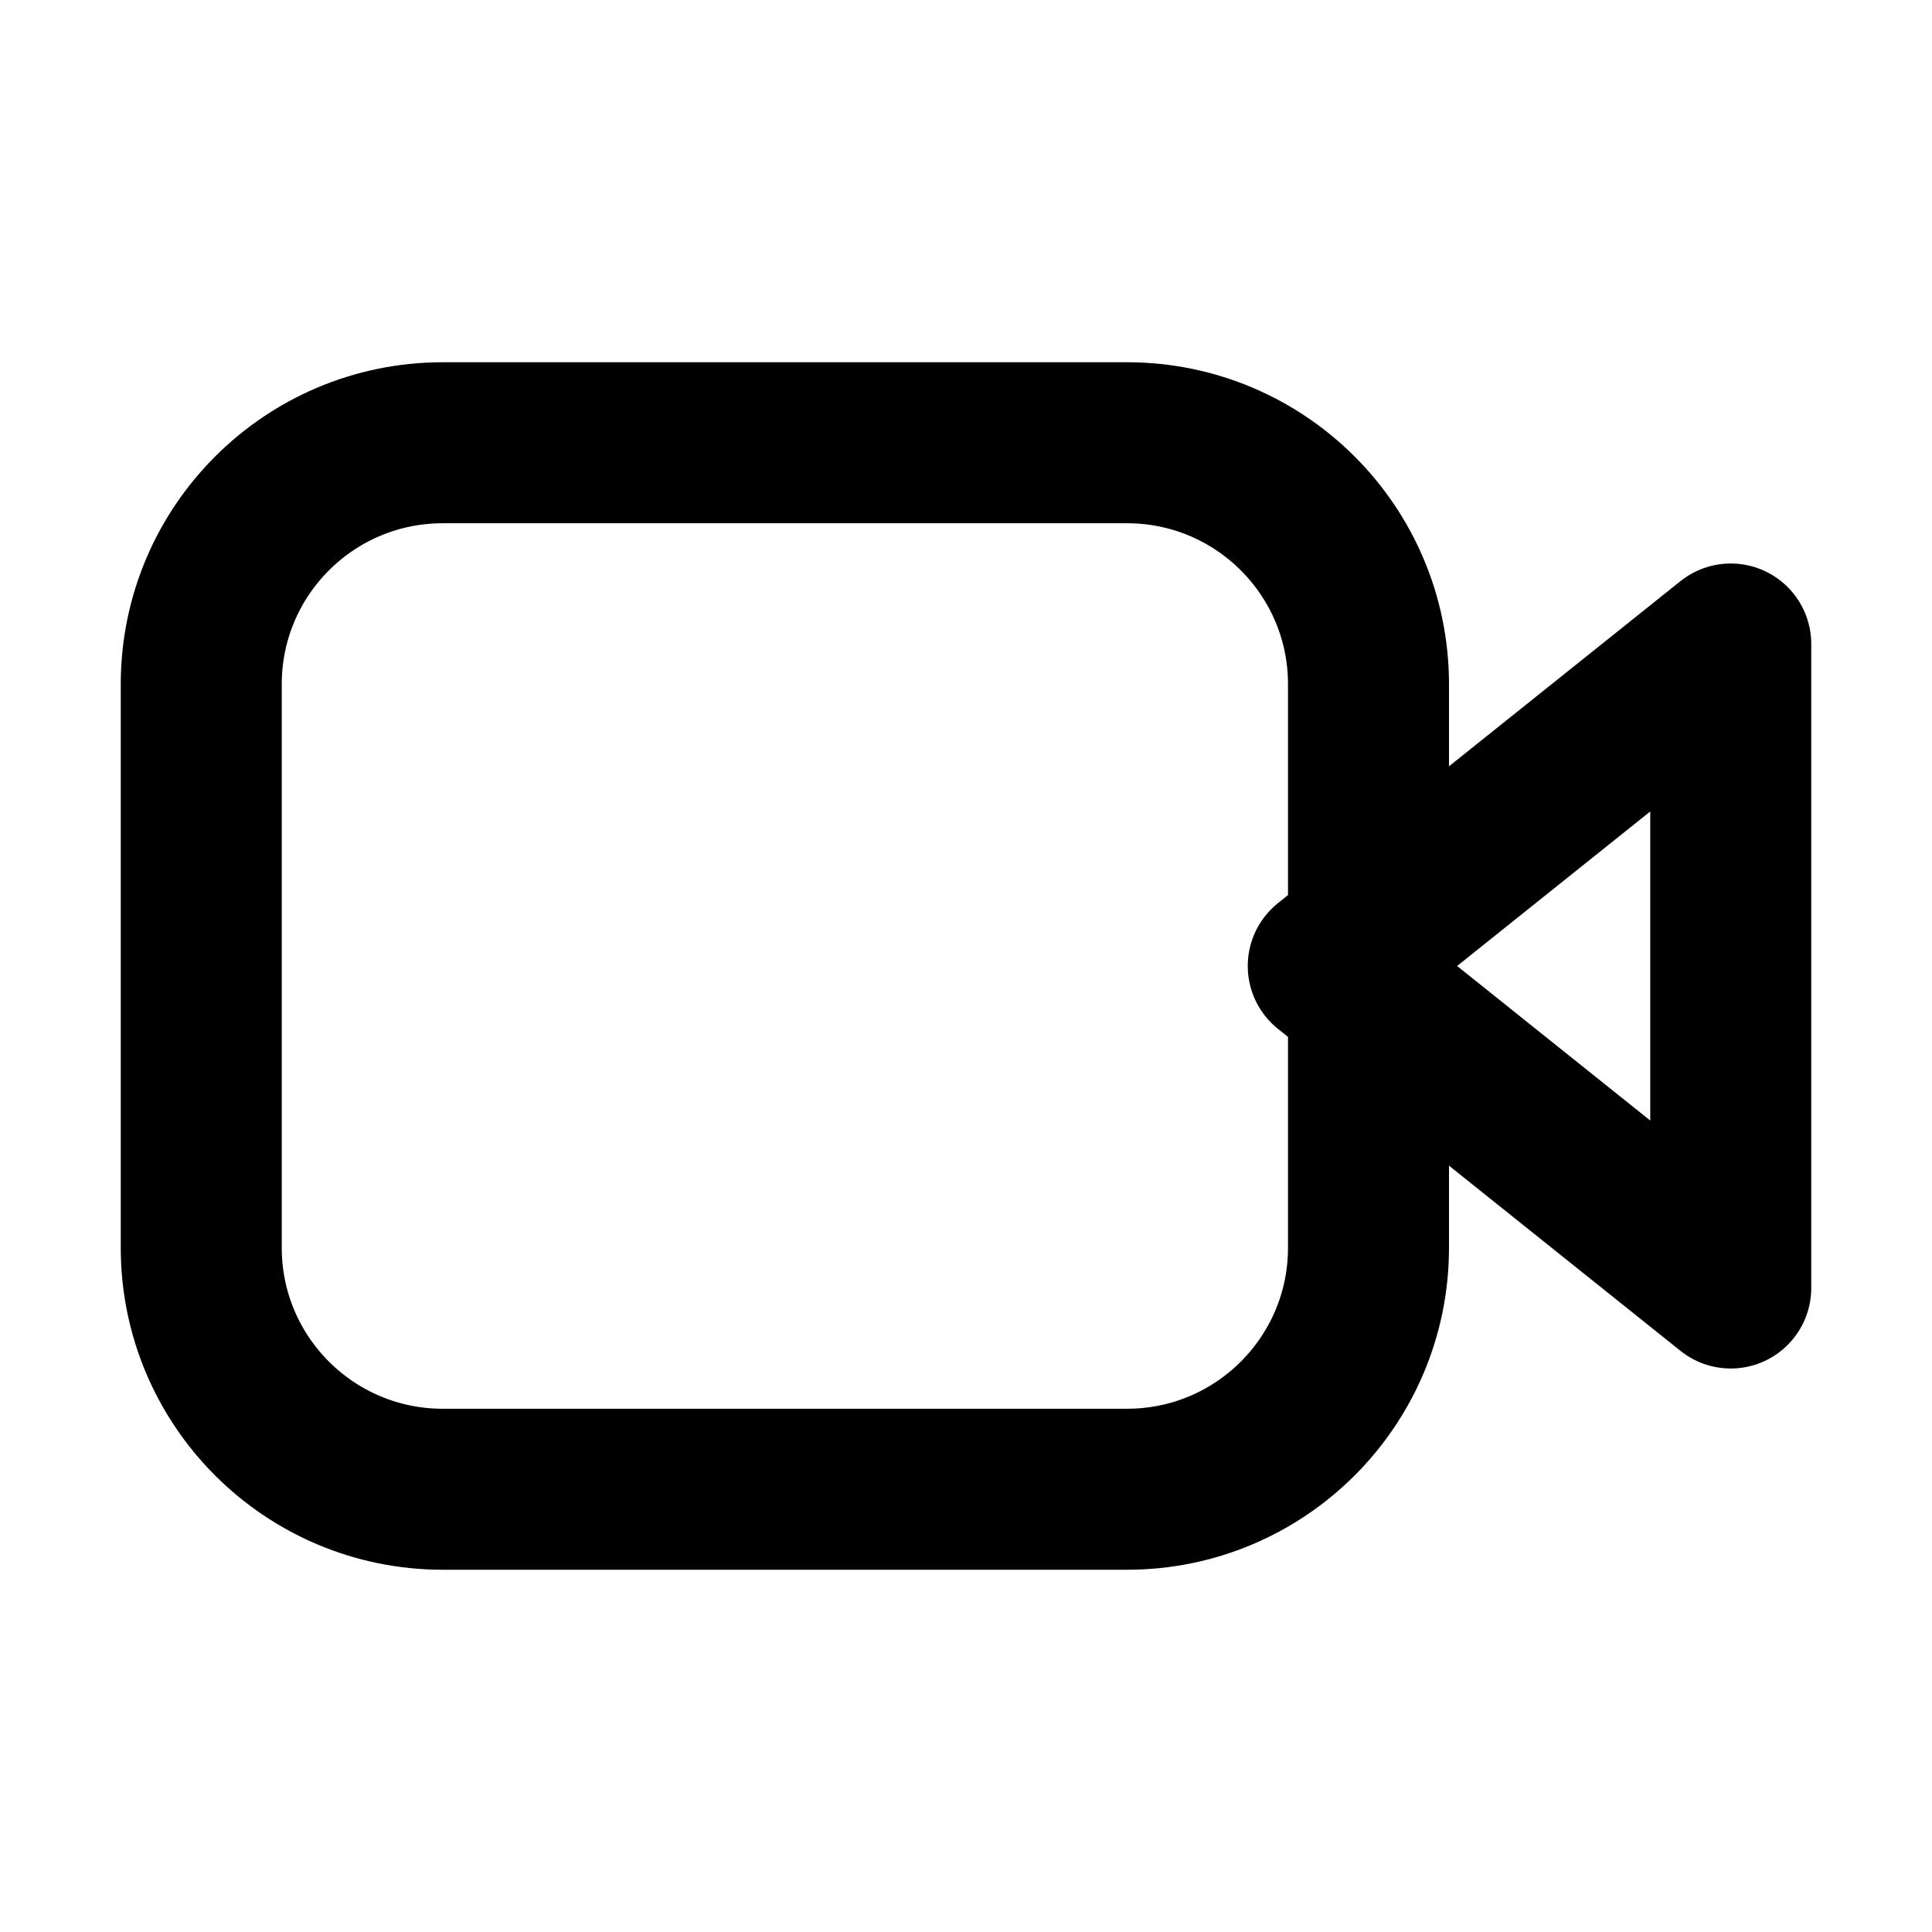
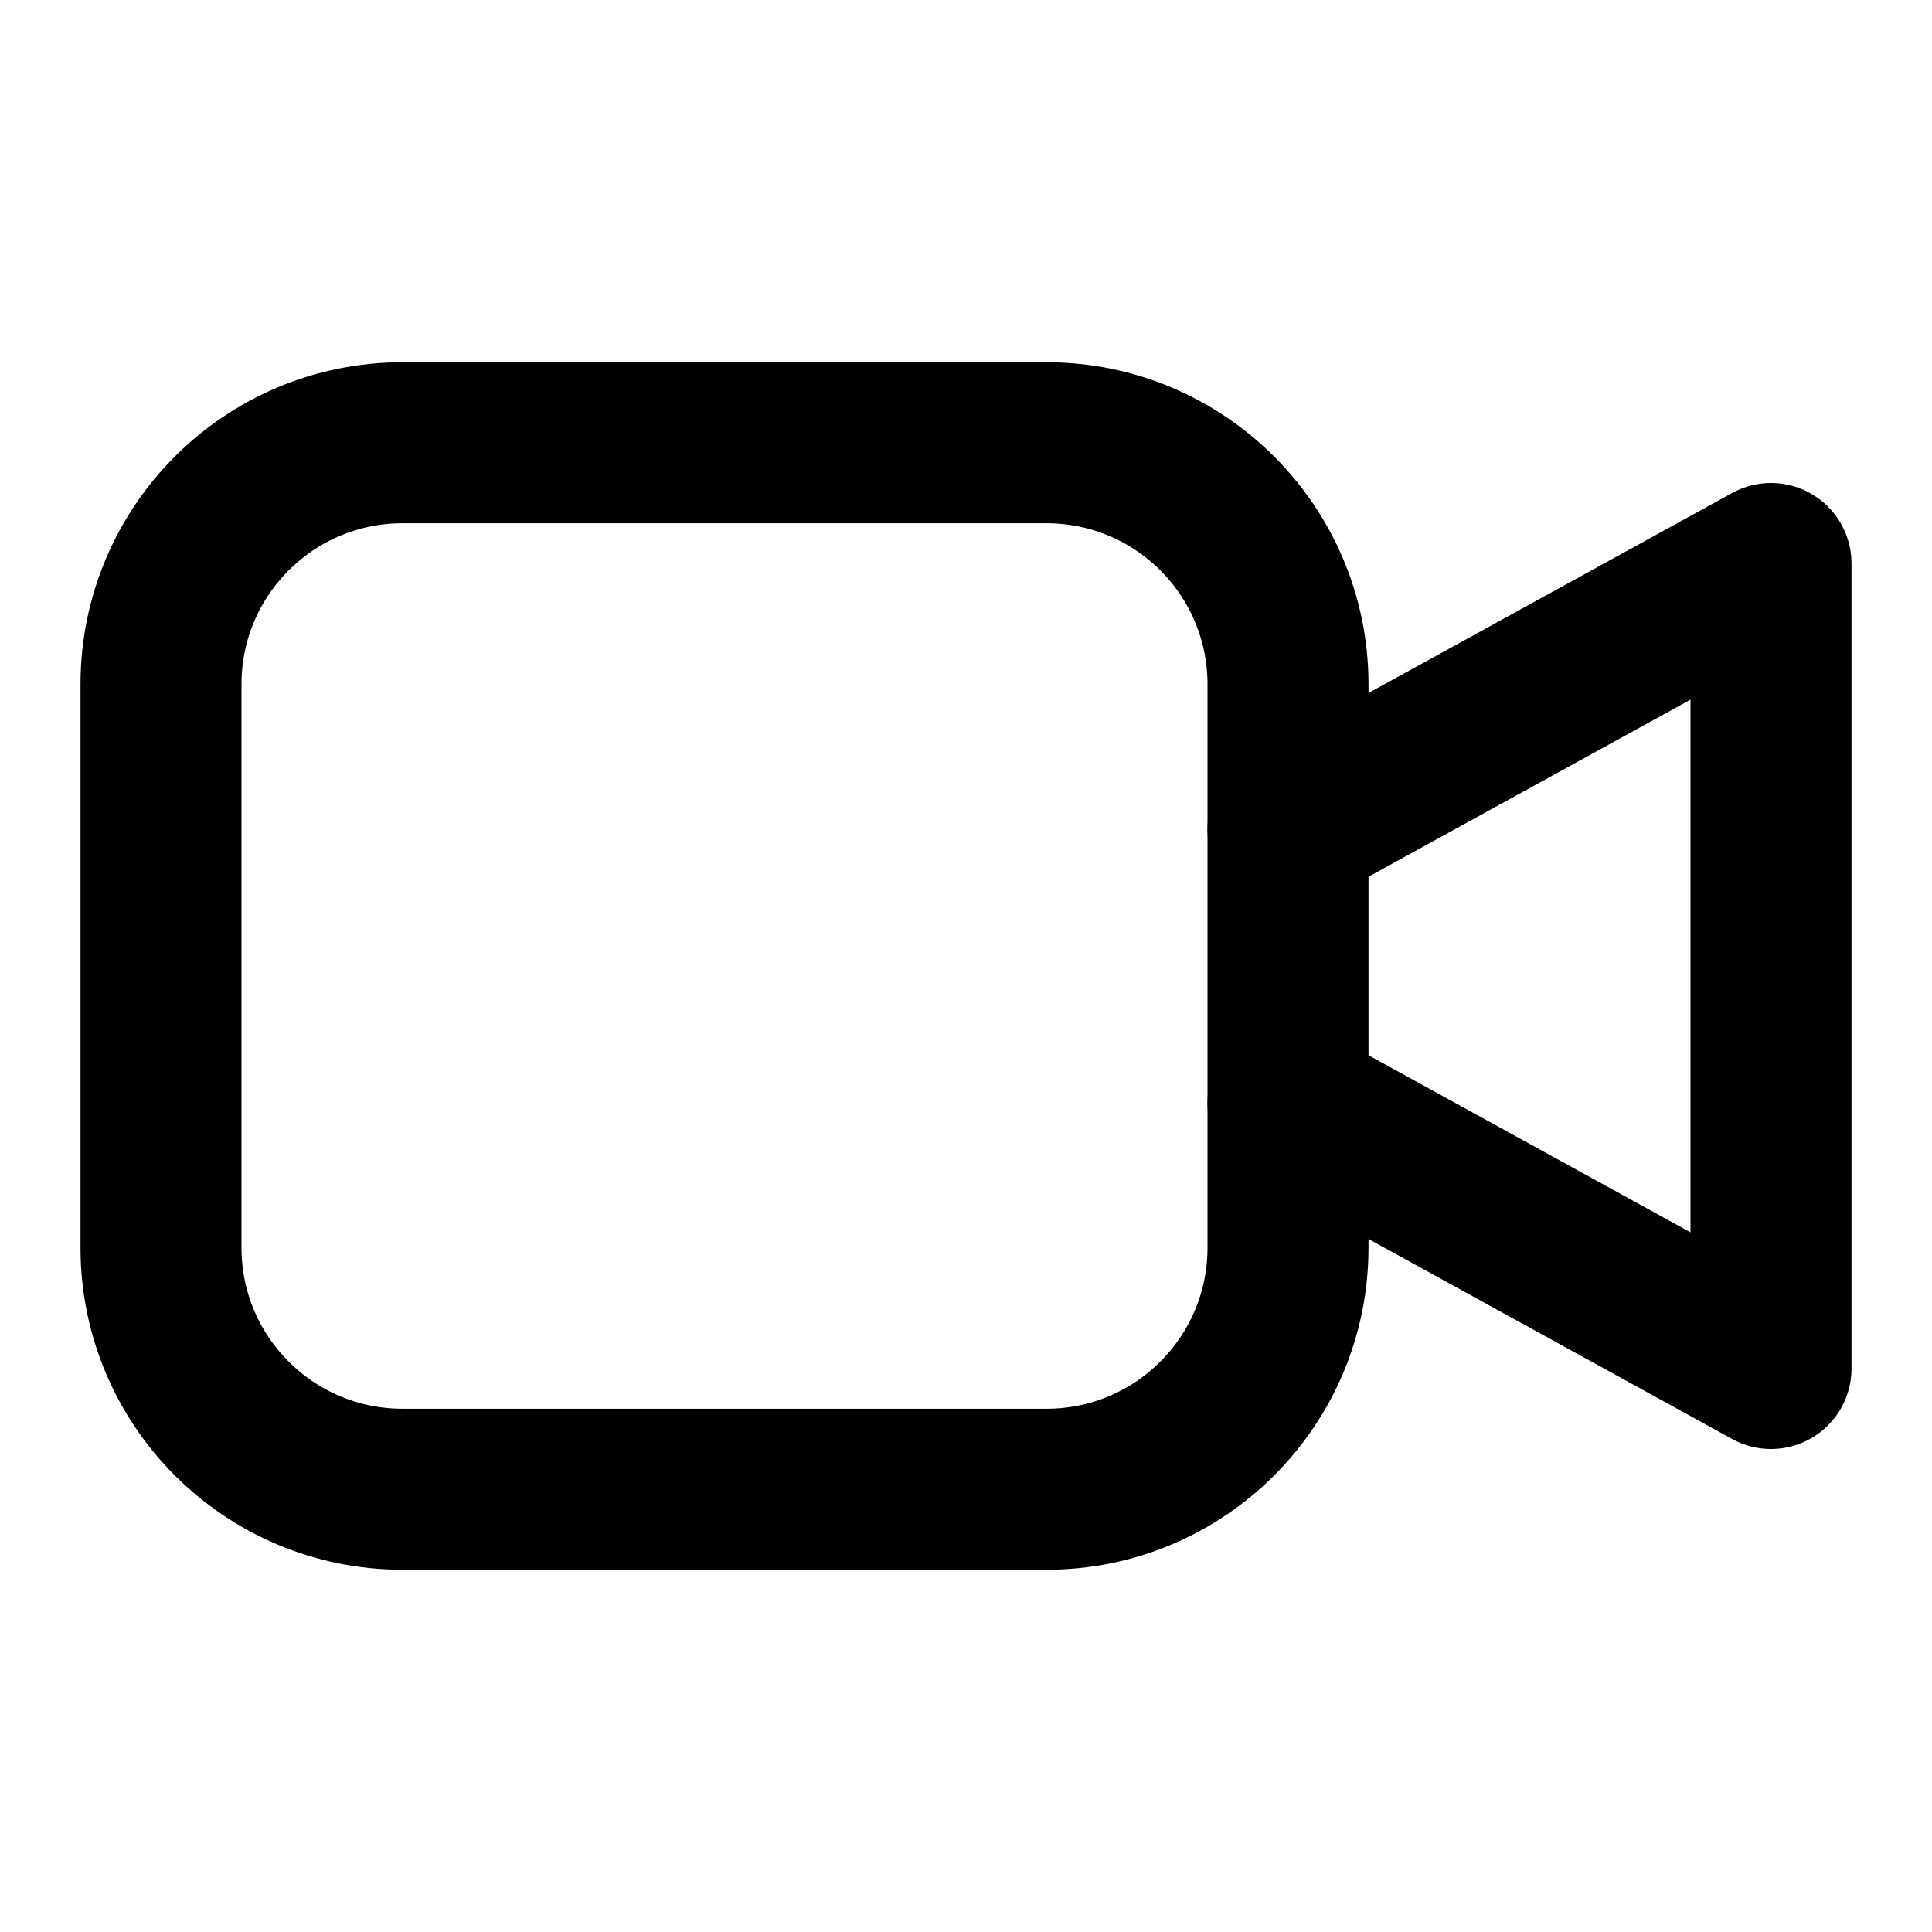
<svg xmlns="http://www.w3.org/2000/svg" viewBox="0 0 24 24" fill="none">
  <g stroke="currentColor" stroke-width="2" stroke-linecap="round" stroke-linejoin="round">
-     <rect x="2.5" y="5.5" width="14.5" height="13" rx="3" />
-     <path d="m21.5 8-5 4 5 4Z" />
+     <rect x="2" y="5.5" width="14" height="13" rx="3" />
+     <path d="m16 10.3 6-3.3v10l-6-3.3" />
  </g>
</svg>
